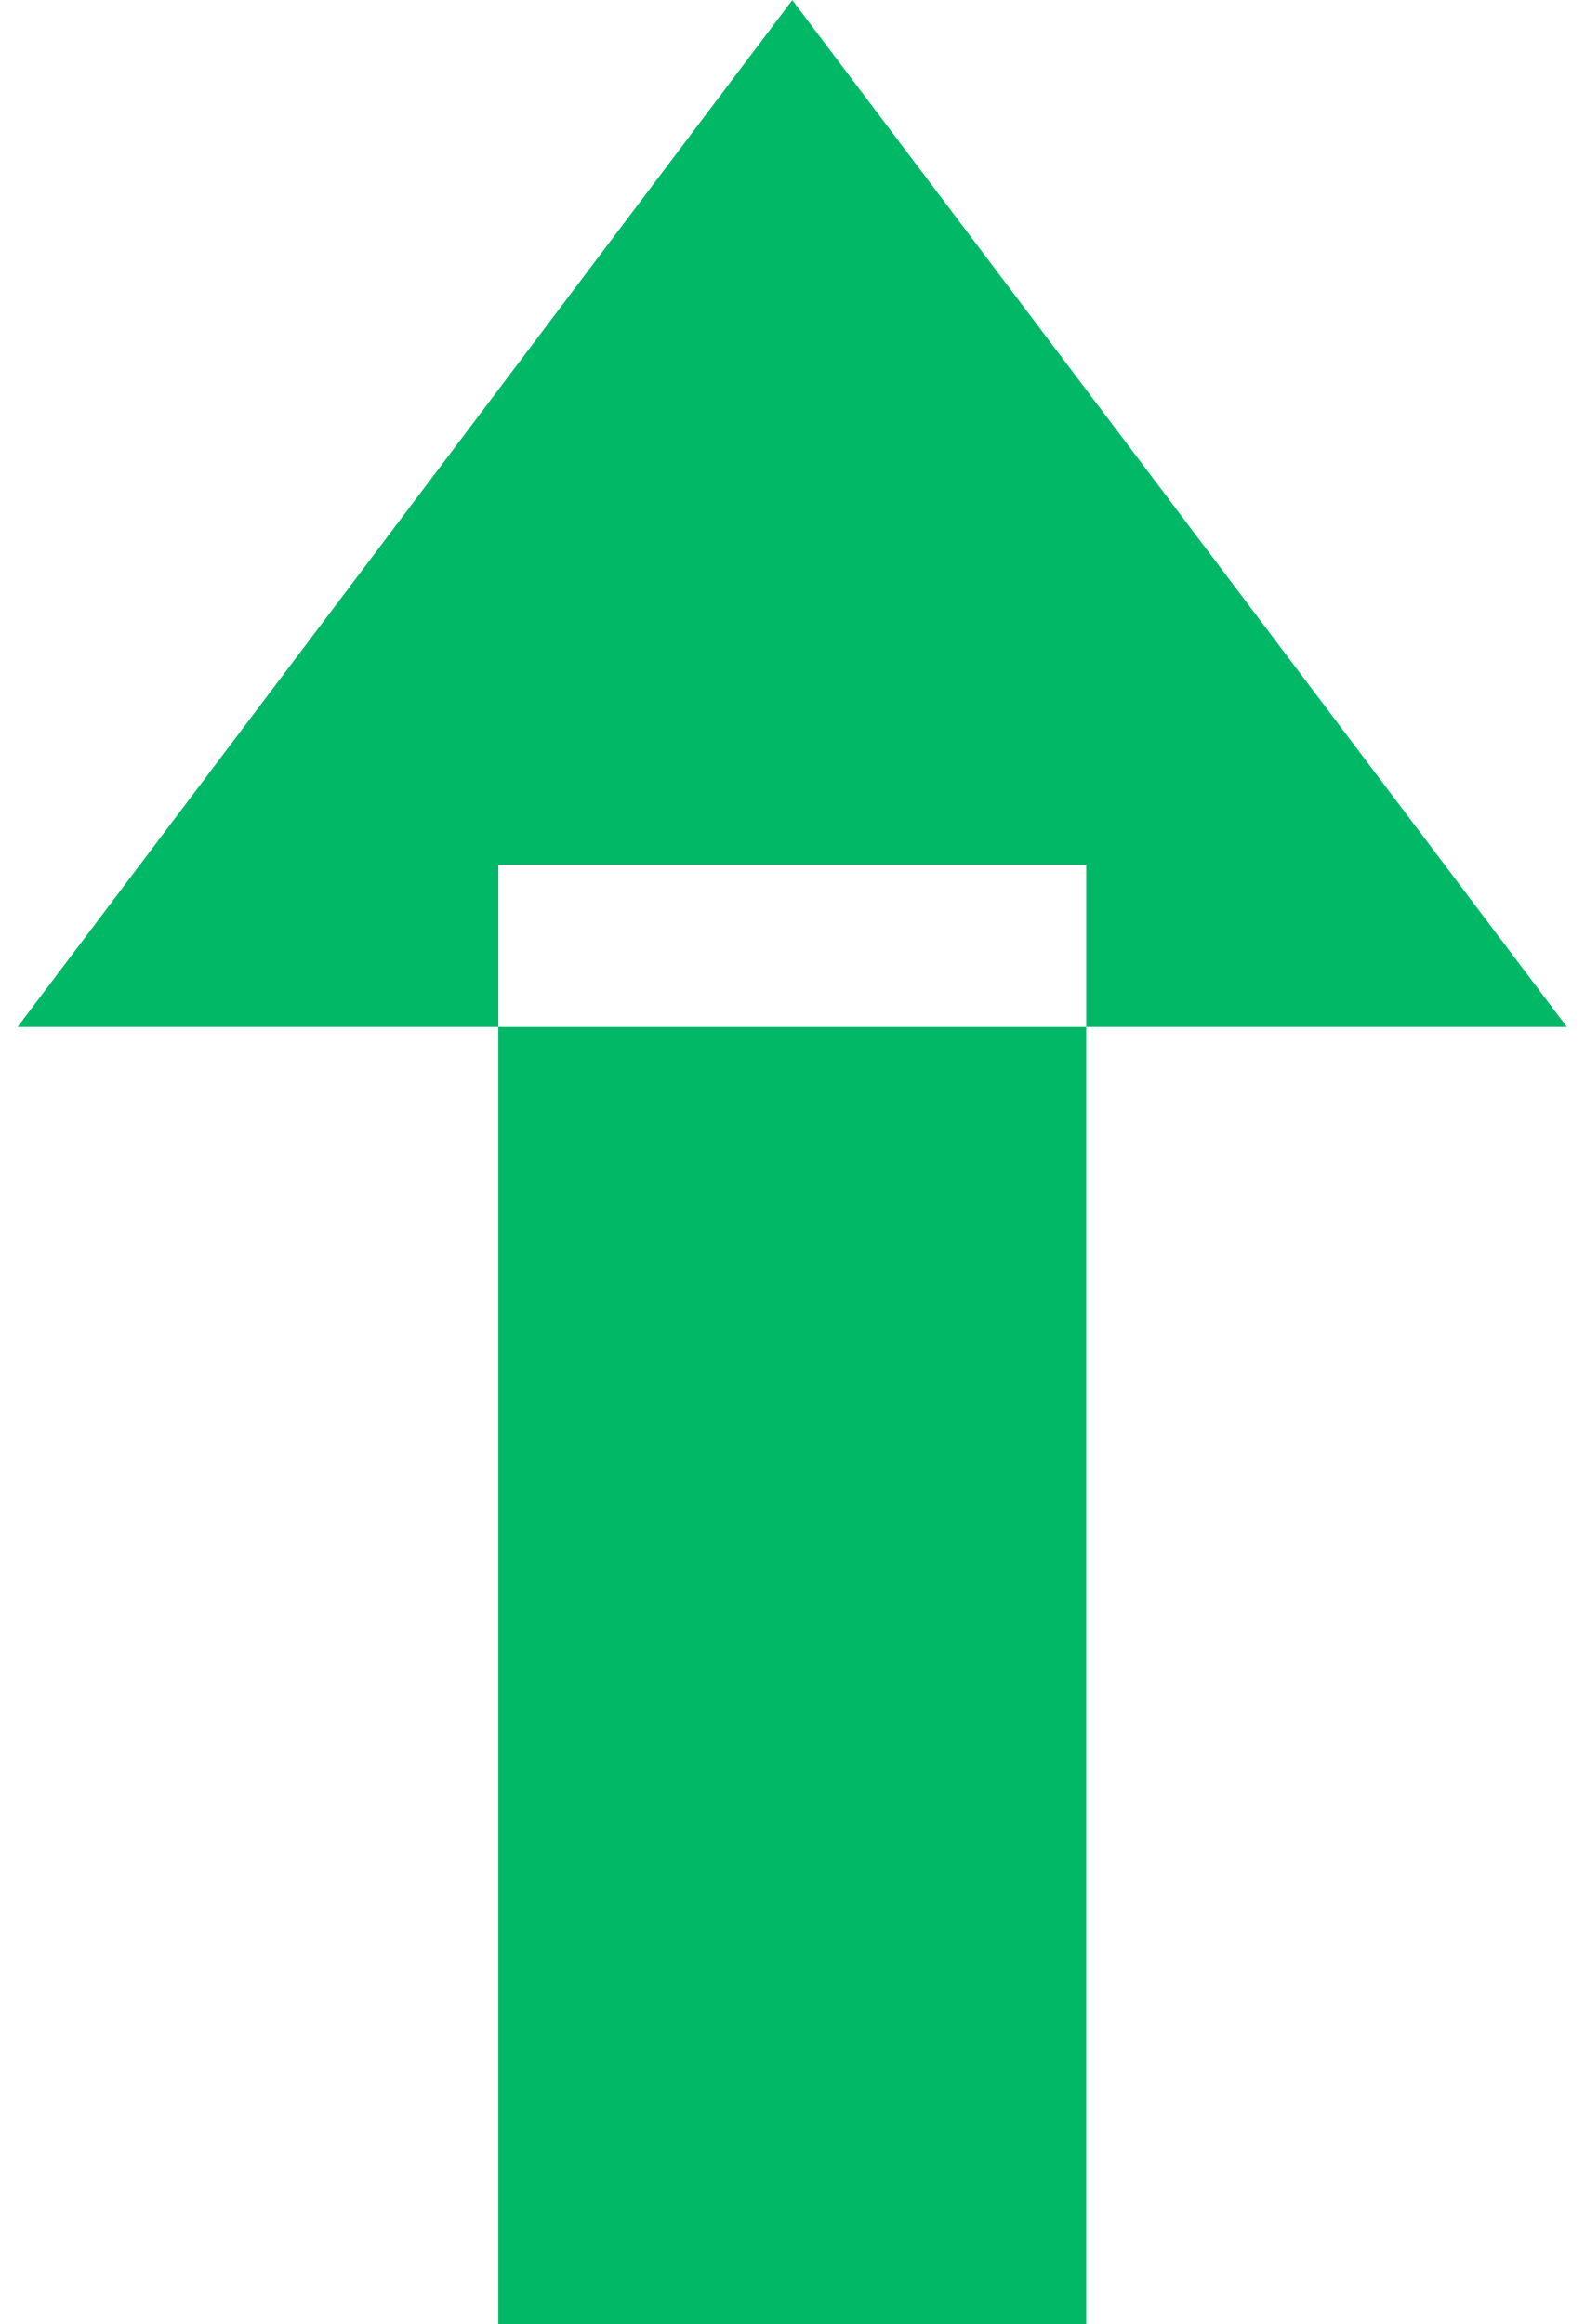
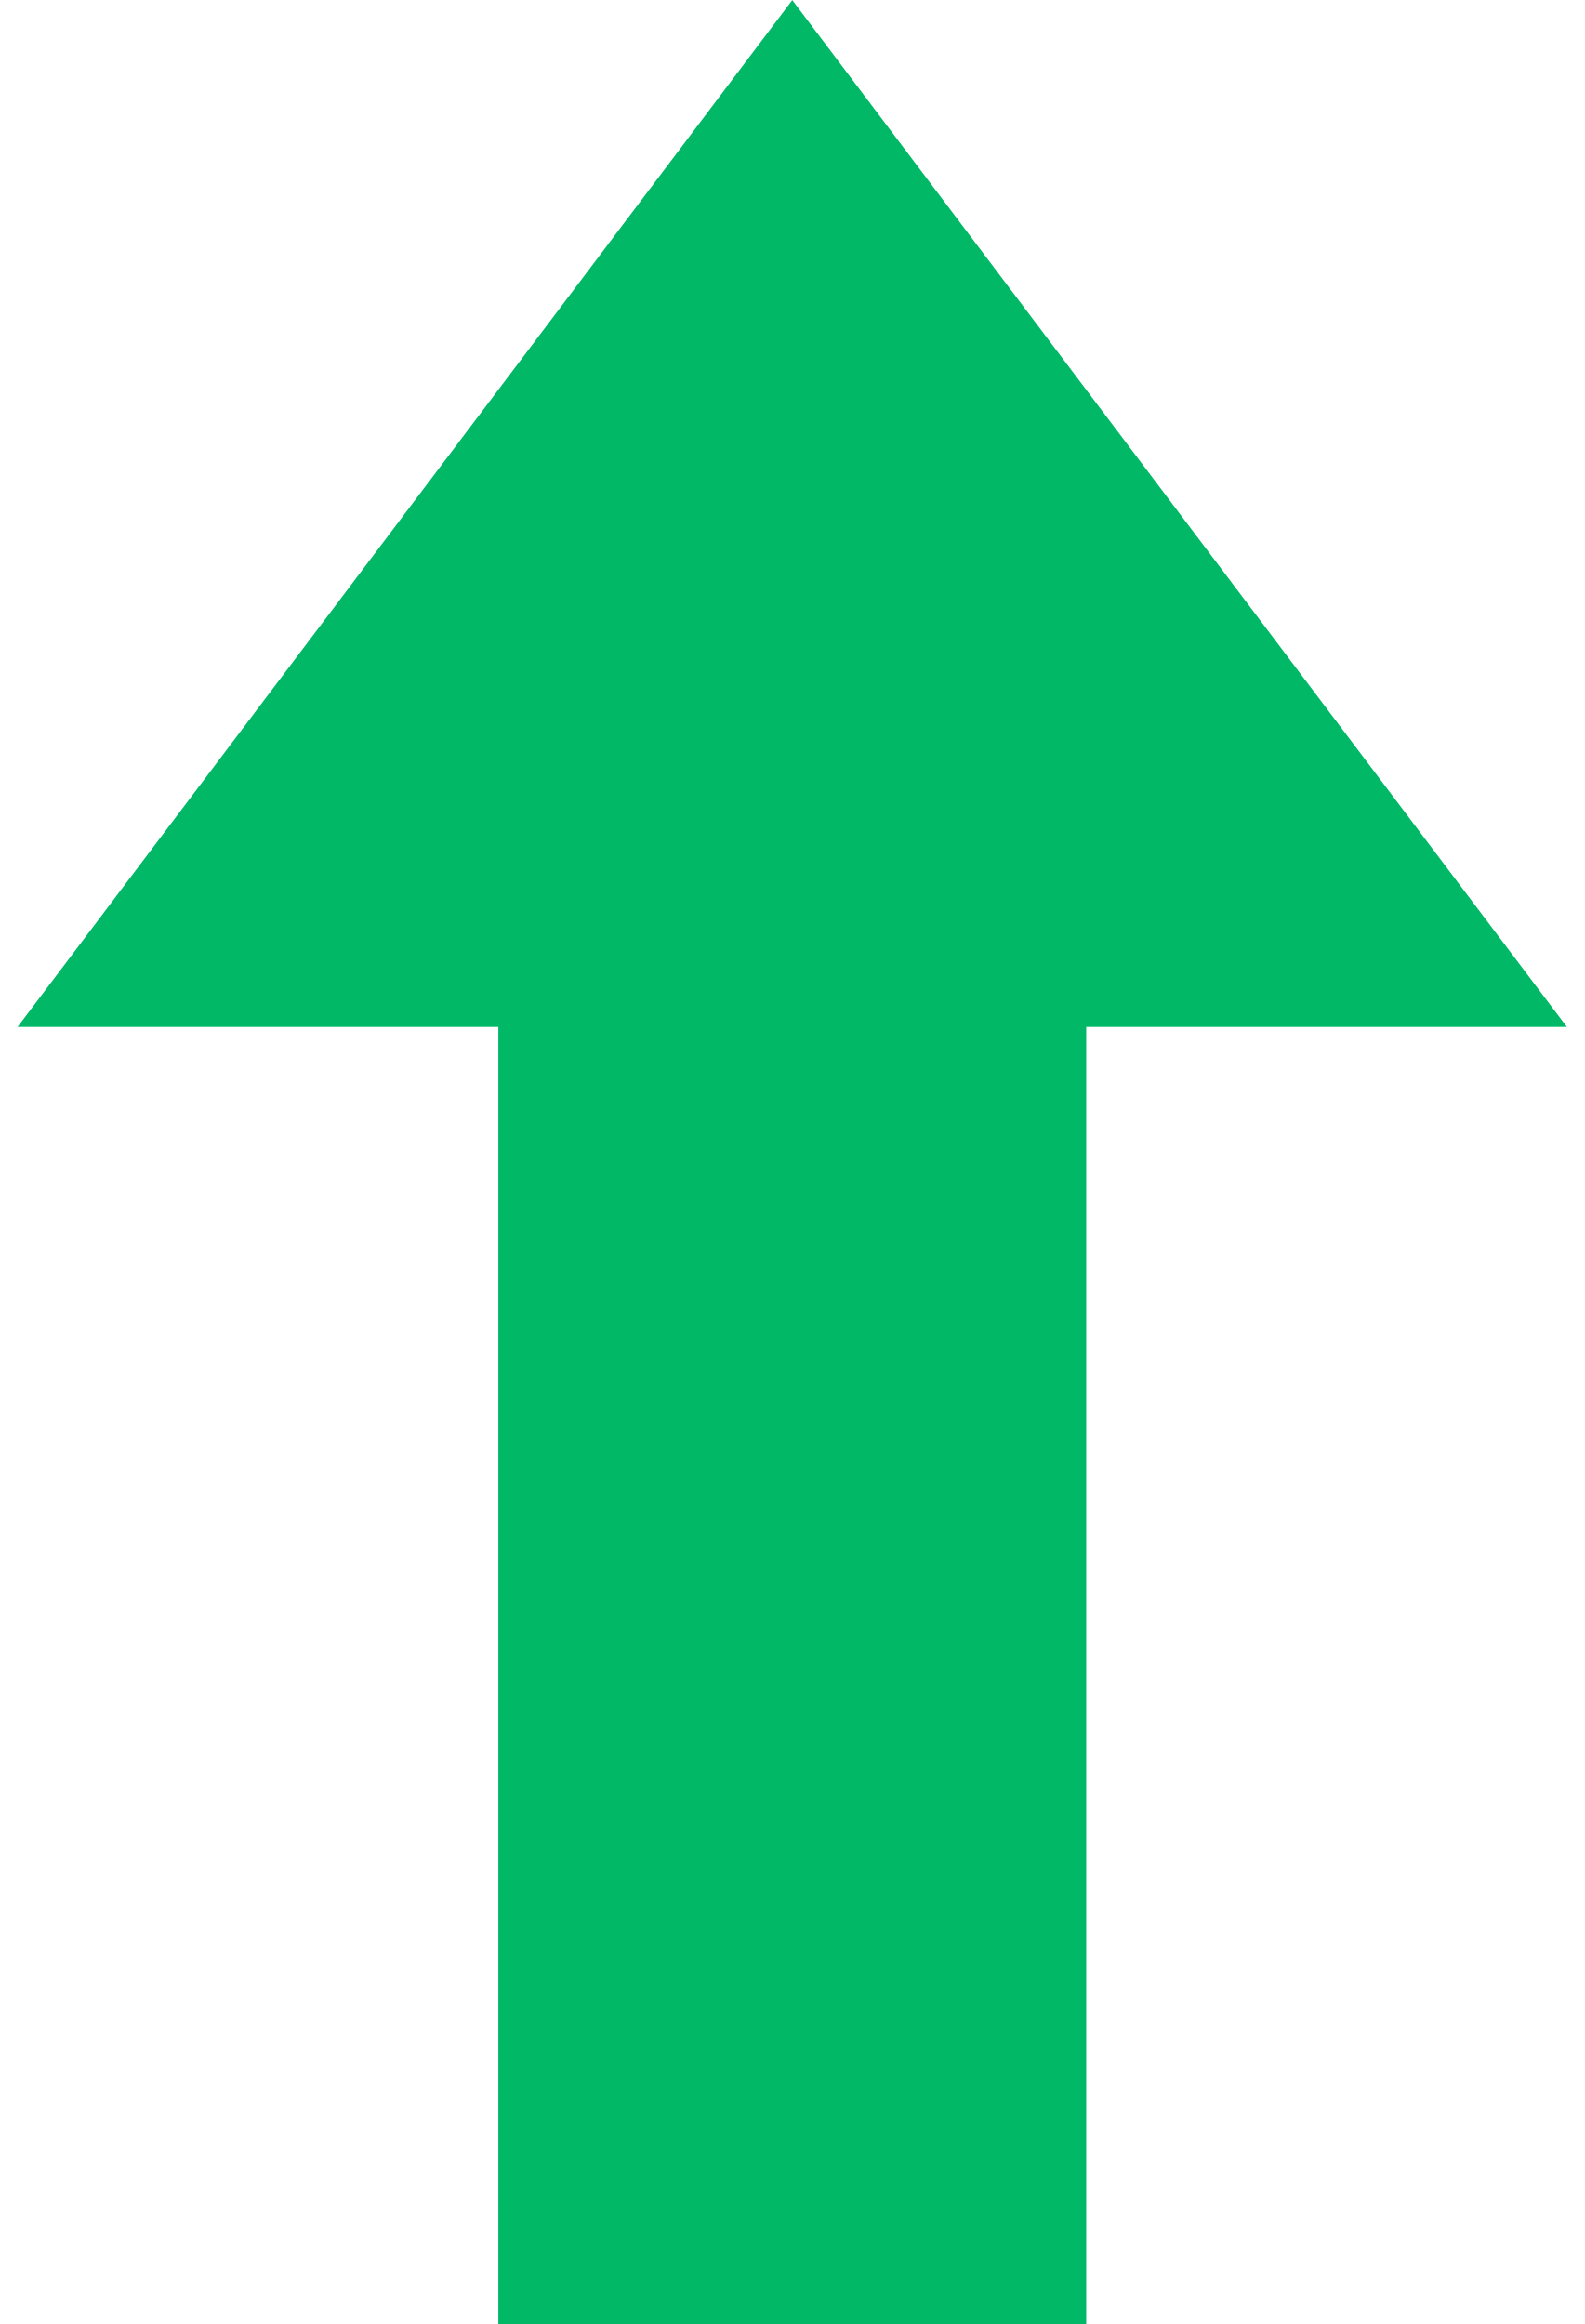
<svg xmlns="http://www.w3.org/2000/svg" width="15" height="22" viewBox="0.168 0 14.664 22" fill="#00b865">
  <svg width="15" height="22" viewBox="1.001 1.999 13.998 21">
-     <path paint-order="stroke fill markers" fill-rule="evenodd" d="M8 2l6.999 9.278H1L8 2zM5.344 9.811h5.312V23H5.344V9.812z" />
+     <path paint-order="stroke fill markers" fillRule="evenodd" d="M8 2l6.999 9.278H1L8 2zM5.344 9.811h5.312V23H5.344V9.812z" />
  </svg>
</svg>
